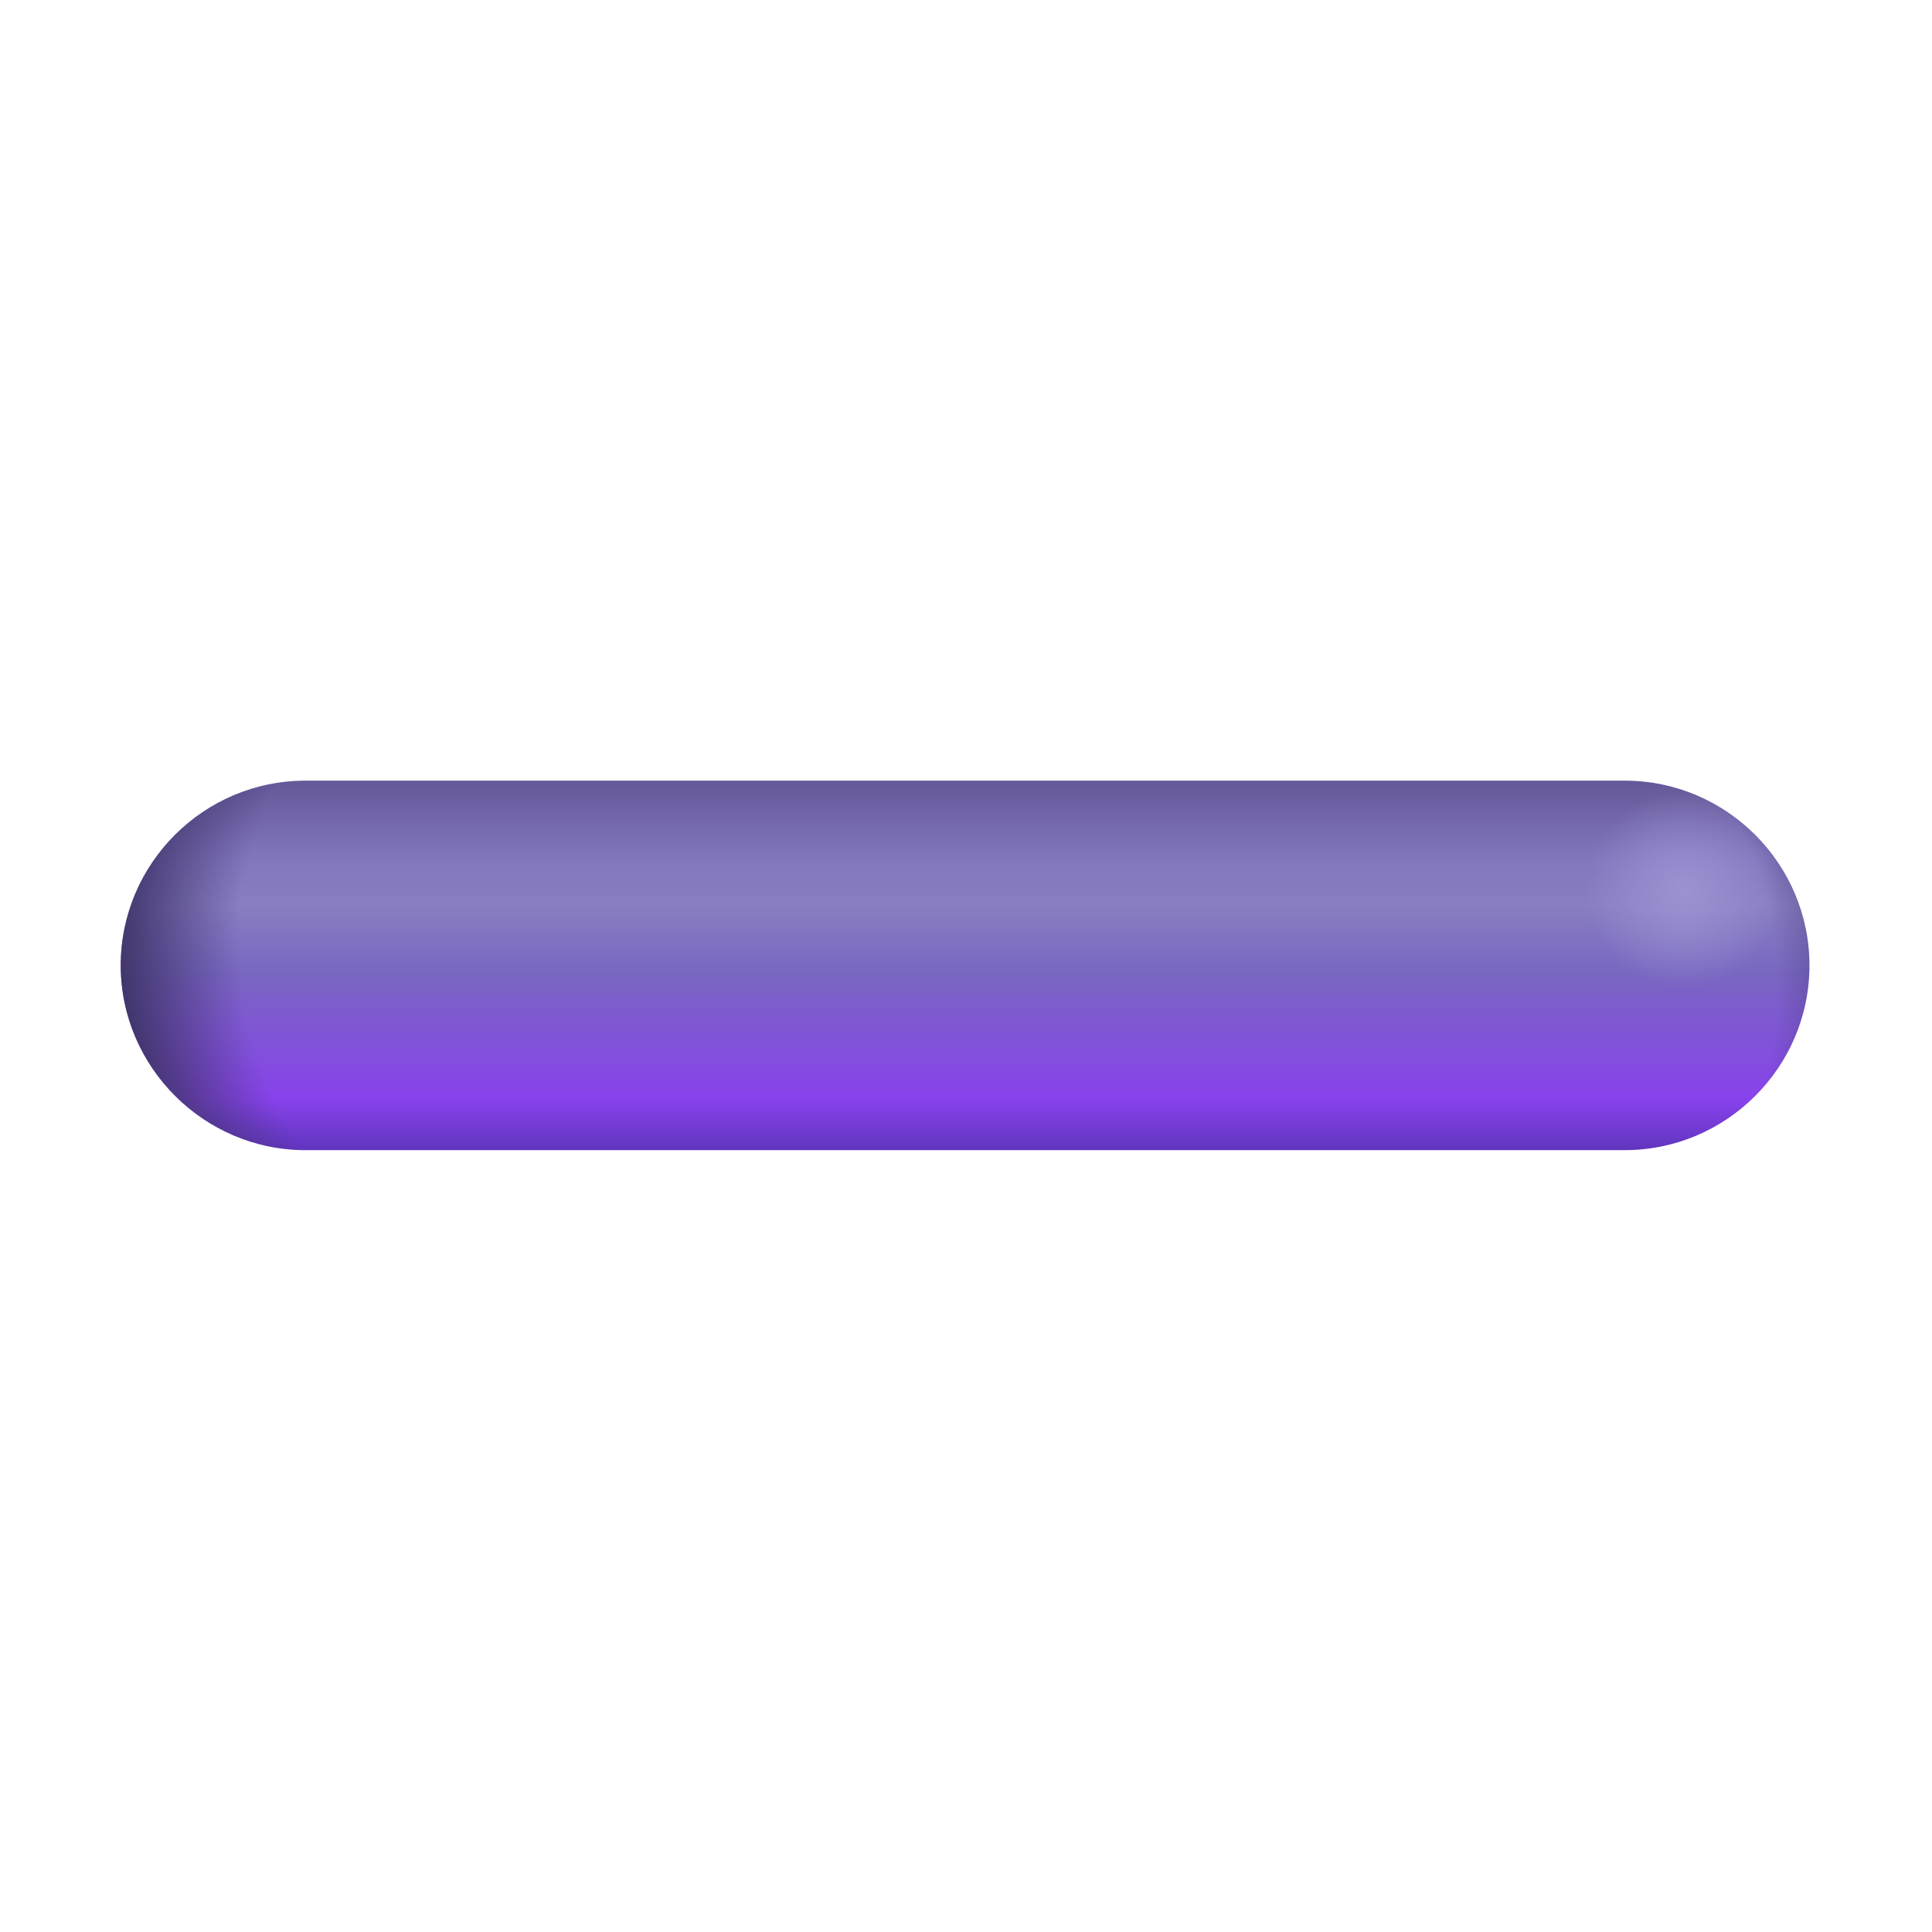
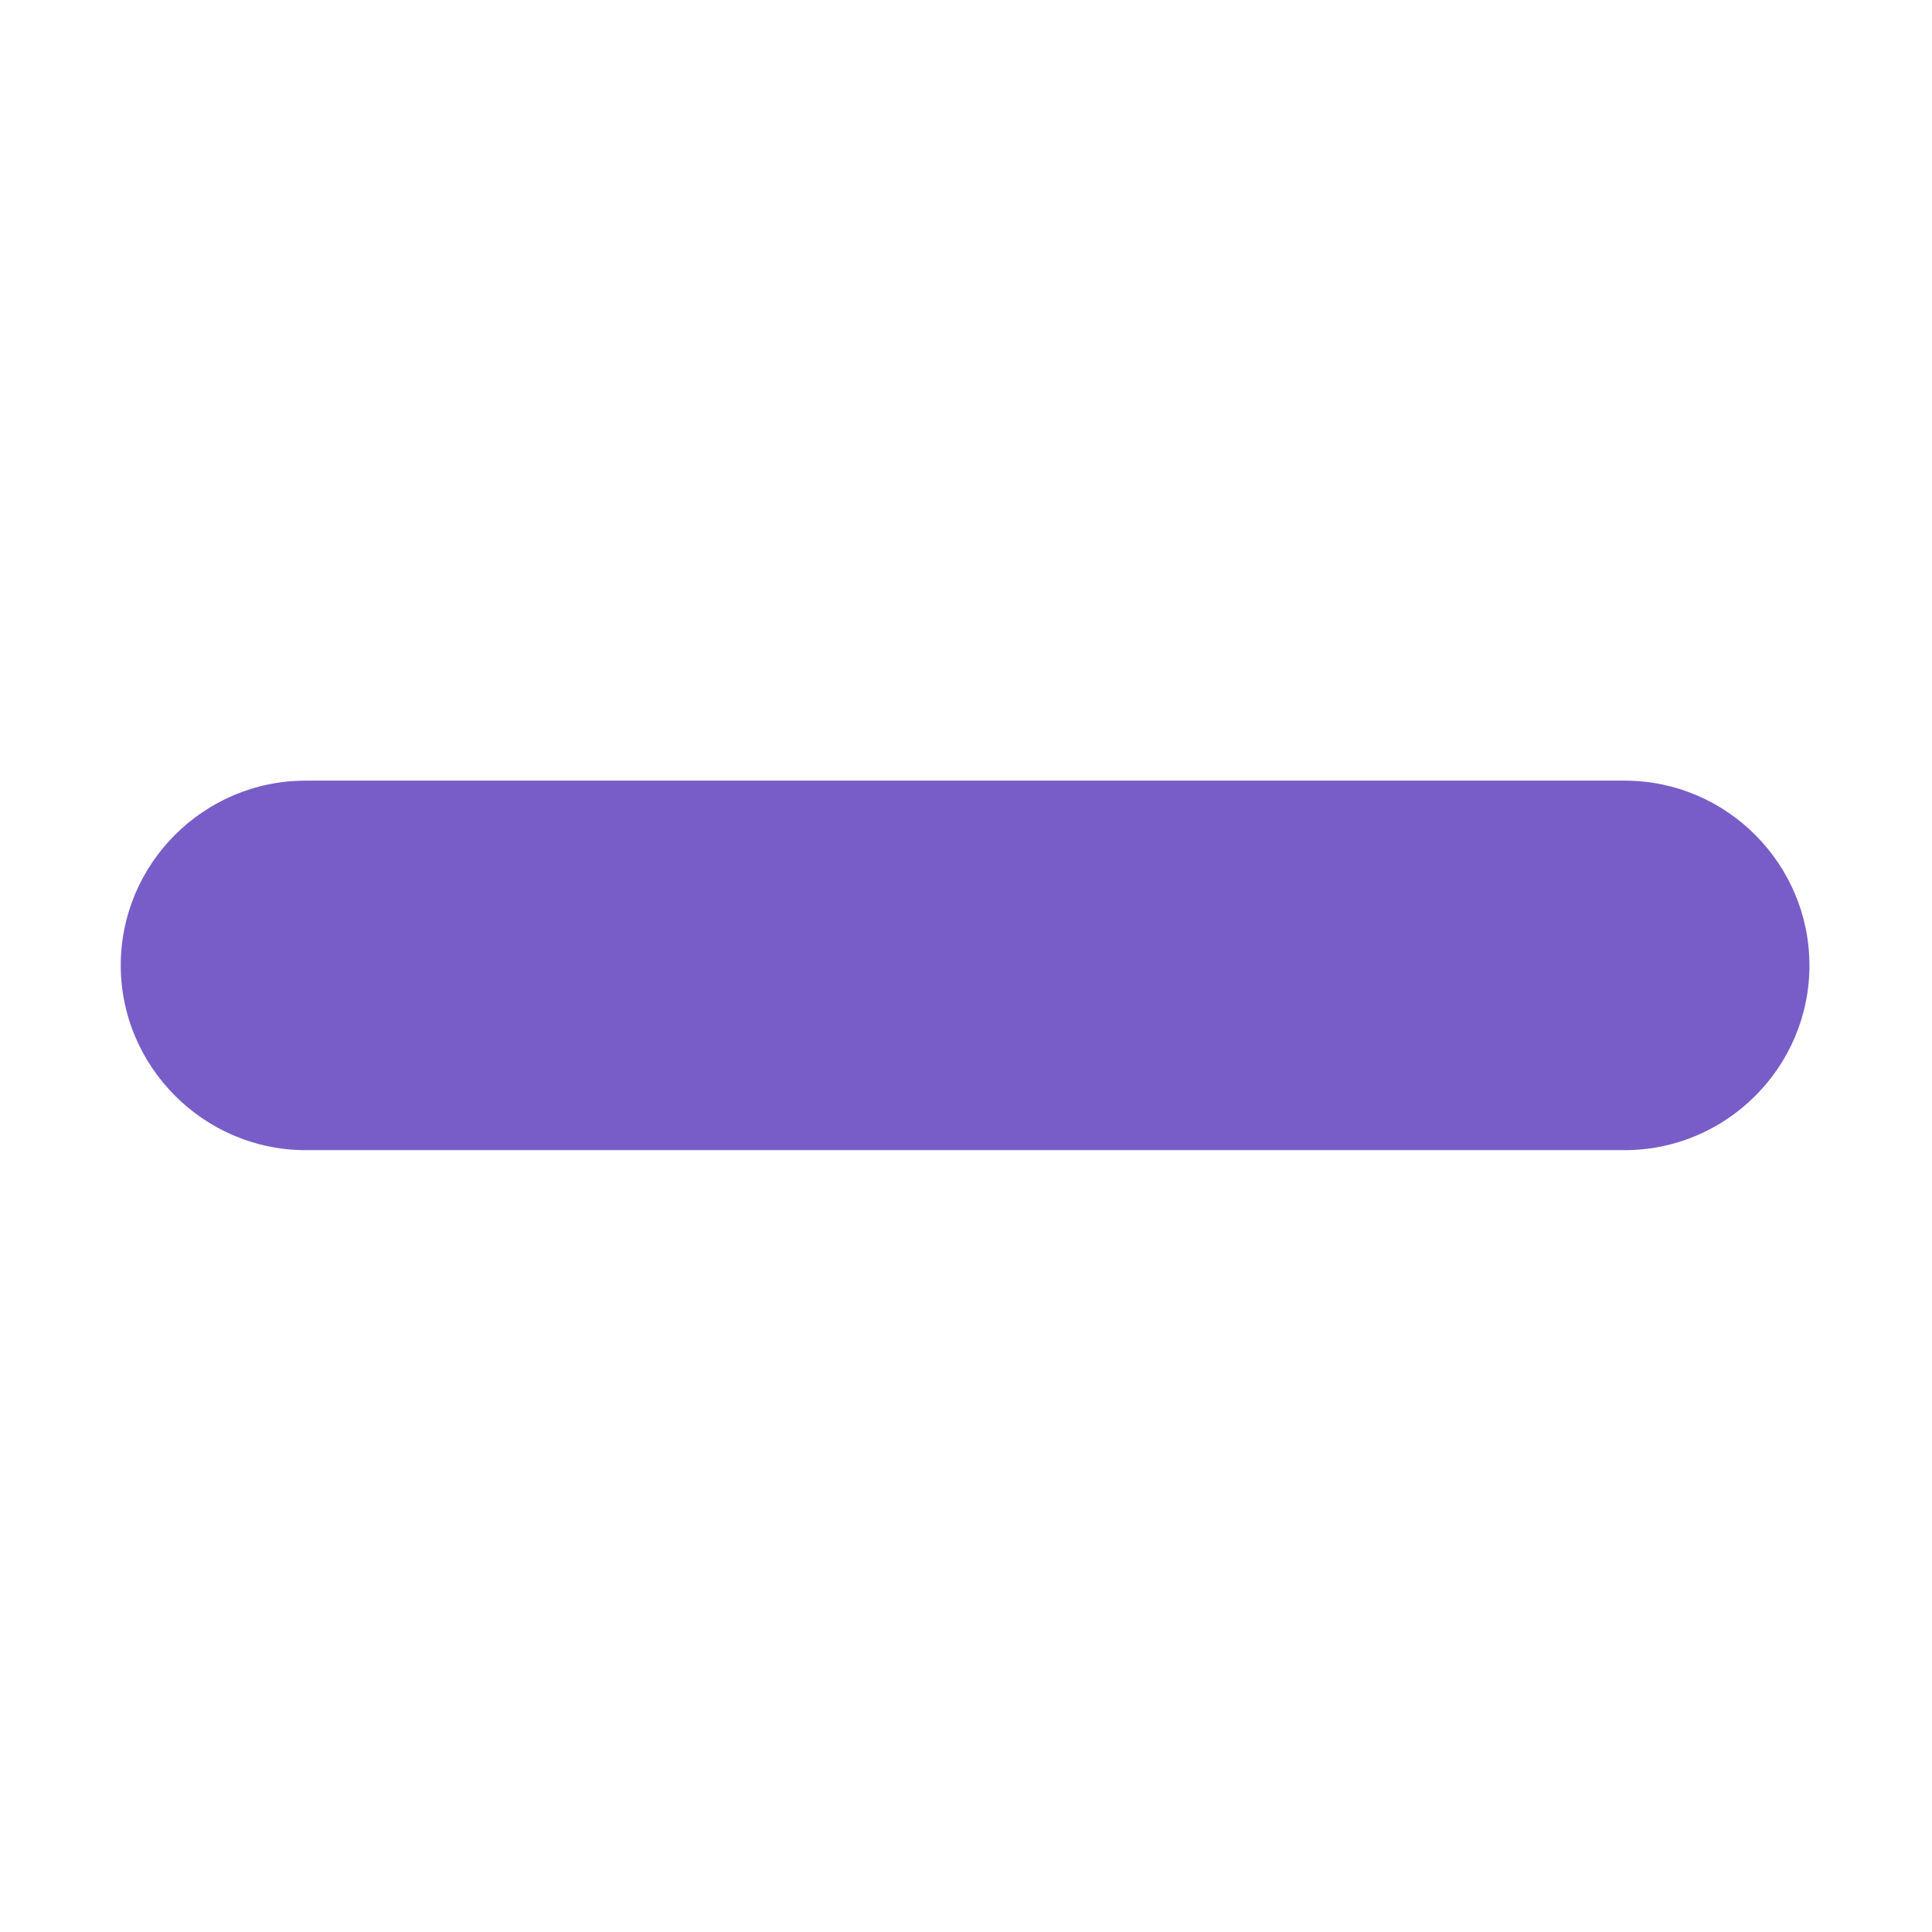
<svg xmlns="http://www.w3.org/2000/svg" width="32" height="32" viewBox="0 0 32 32" fill="none">
-   <path d="M2 15.99C2 14.3 3.38 12.93 5.06 12.93H26.91C28.6 12.93 29.97 14.31 29.97 15.99C29.97 17.68 28.59 19.05 26.91 19.05H5.06C3.38 19.05 2 17.67 2 15.99Z" fill="url(#paint0_linear_2_349)" />
-   <path d="M2 15.99C2 14.3 3.38 12.93 5.06 12.93H26.91C28.6 12.93 29.97 14.31 29.97 15.99C29.97 17.68 28.59 19.05 26.91 19.05H5.06C3.38 19.05 2 17.67 2 15.99Z" fill="url(#paint1_radial_2_349)" />
-   <path d="M2 15.99C2 14.3 3.38 12.93 5.06 12.93H26.91C28.6 12.93 29.97 14.31 29.97 15.99C29.97 17.68 28.59 19.05 26.91 19.05H5.06C3.38 19.05 2 17.67 2 15.99Z" fill="url(#paint2_radial_2_349)" />
-   <defs>
-     <linearGradient id="paint0_linear_2_349" x1="15.985" y1="12.93" x2="15.985" y2="19.05" gradientUnits="userSpaceOnUse">
-       <stop stop-color="#655898" />
-       <stop offset="0.214" stop-color="#8276BD" />
-       <stop offset="0.335" stop-color="#897EC1" />
-       <stop offset="0.523" stop-color="#7966C1" />
-       <stop offset="0.863" stop-color="#8842EC" />
-       <stop offset="1" stop-color="#6035BE" />
-     </linearGradient>
-     <radialGradient id="paint1_radial_2_349" cx="0" cy="0" r="1" gradientUnits="userSpaceOnUse" gradientTransform="translate(16.6909 15.9901) rotate(92.942) scale(13.7536 21.0011)">
-       <stop offset="0.609" stop-color="#423473" stop-opacity="0" />
-       <stop offset="0.704" stop-color="#41366A" />
-     </radialGradient>
-     <radialGradient id="paint2_radial_2_349" cx="0" cy="0" r="1" gradientUnits="userSpaceOnUse" gradientTransform="translate(27.8756 14.7487) rotate(130.357) scale(1.629)">
-       <stop stop-color="#9C92D2" />
-       <stop offset="1" stop-color="#9D93D3" stop-opacity="0" />
-     </radialGradient>
-   </defs>
+   <path d="M2 15.99C2 14.3 3.38 12.93 5.06 12.93H26.91C28.6 12.93 29.97 14.31 29.97 15.99C29.97 17.68 28.59 19.05 26.91 19.05H5.06C3.38 19.05 2 17.67 2 15.99Z" fill="#785DC8" />
</svg>
